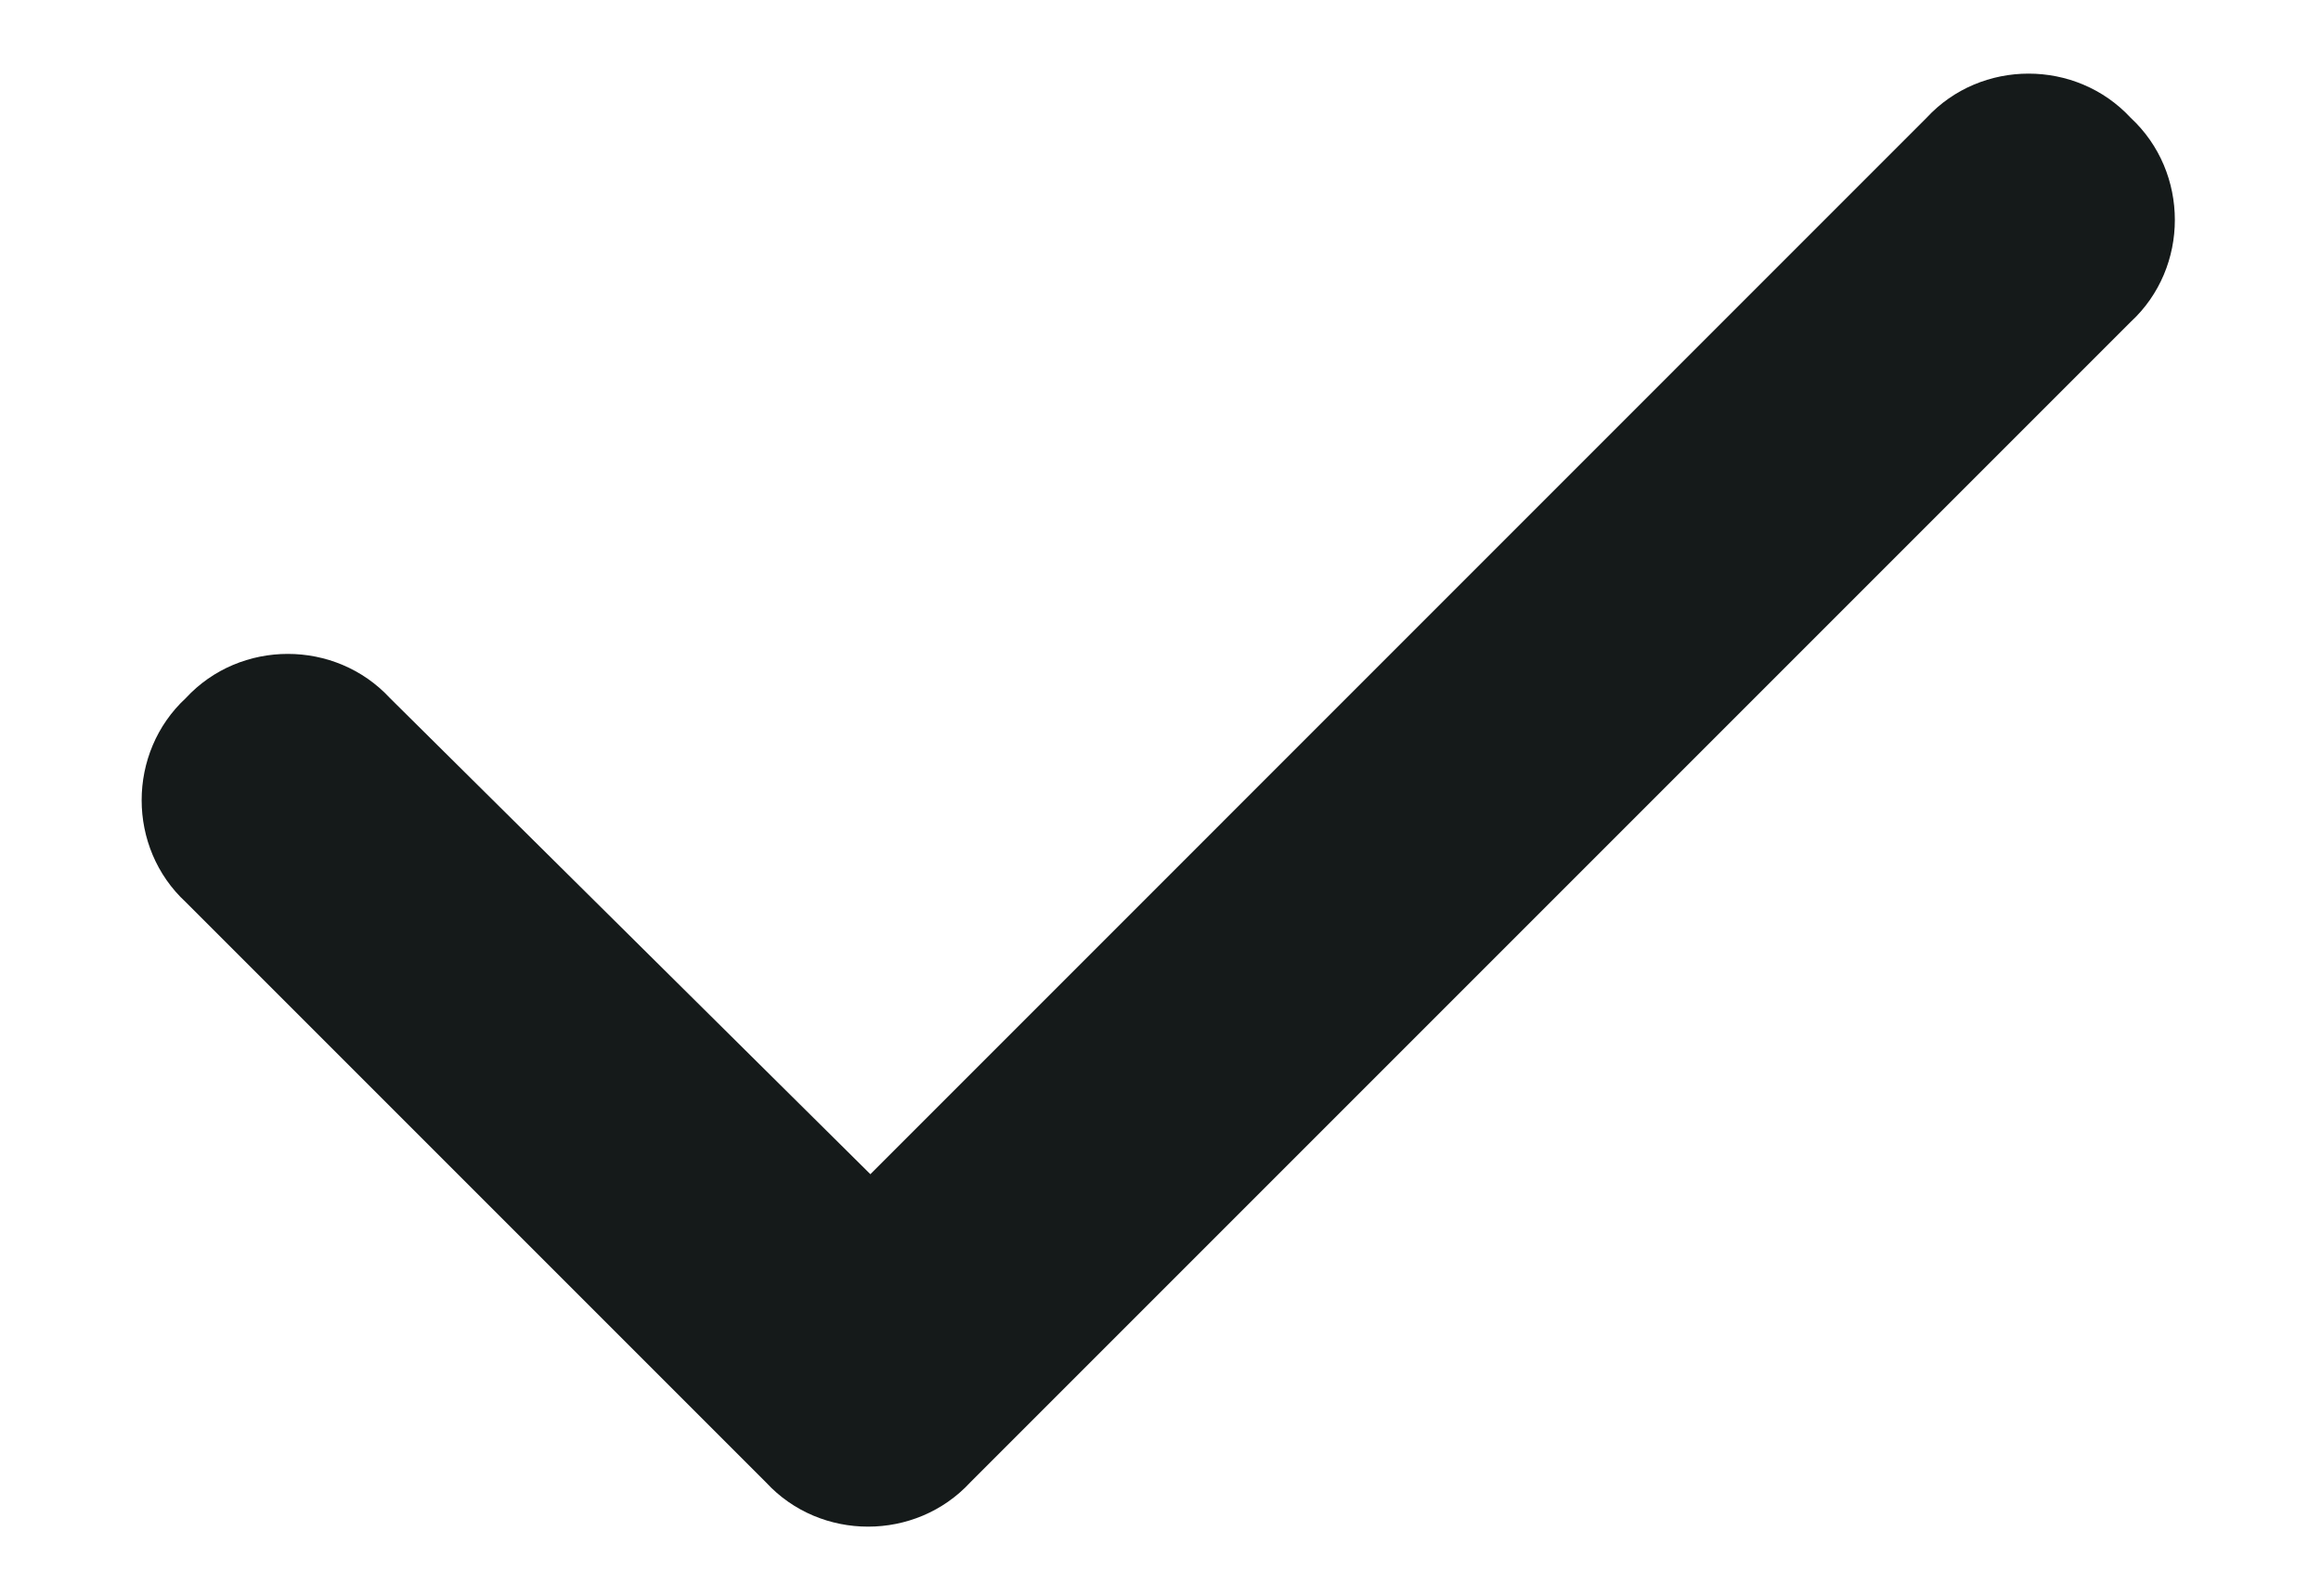
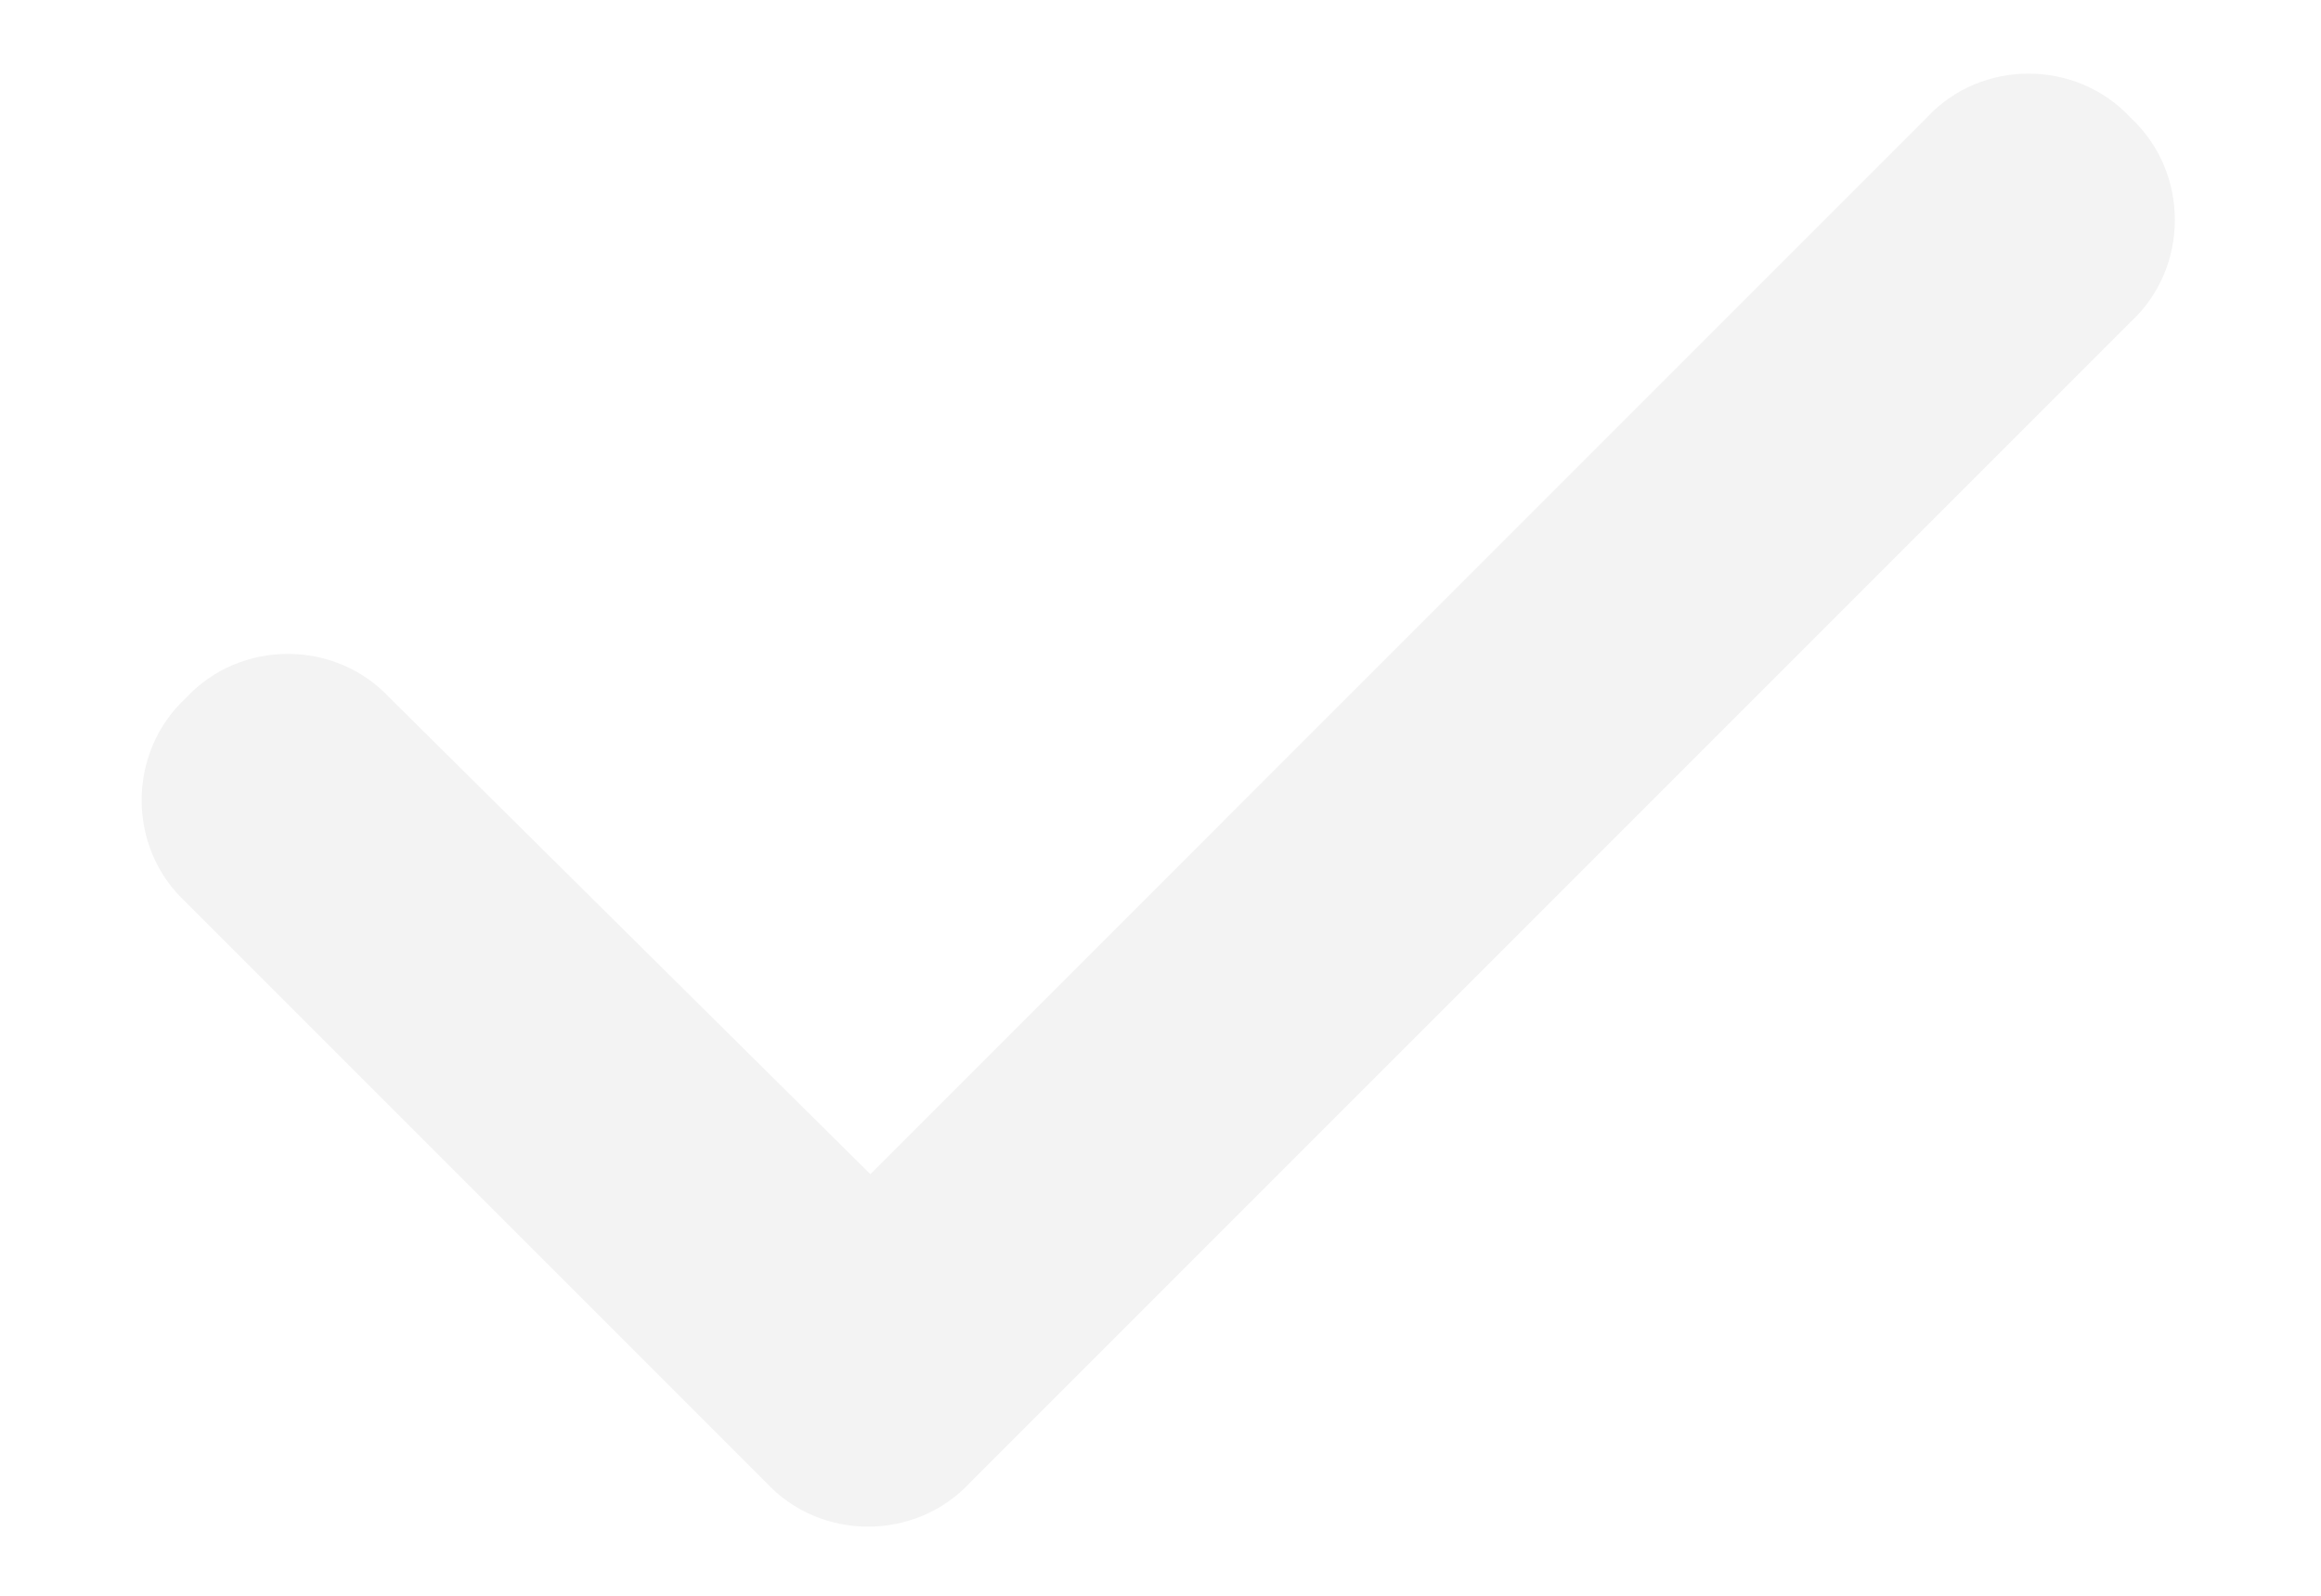
- <svg xmlns="http://www.w3.org/2000/svg" width="16" height="11" viewBox="0 0 16 11" fill="#151A1A">
-   <path d="M14.688 0.812C15.094 1.188 15.094 1.844 14.688 2.219L6.688 10.219C6.312 10.625 5.656 10.625 5.281 10.219L1.281 6.219C0.875 5.844 0.875 5.188 1.281 4.812C1.656 4.406 2.312 4.406 2.688 4.812L6 8.094L13.281 0.812C13.656 0.406 14.312 0.406 14.688 0.812Z" fill="#151A1A" />
+ <svg xmlns="http://www.w3.org/2000/svg" width="16" height="11" viewBox="0 0 16 11" fill="#f3f3f3">
+   <path d="M14.688 0.812C15.094 1.188 15.094 1.844 14.688 2.219L6.688 10.219C6.312 10.625 5.656 10.625 5.281 10.219L1.281 6.219C0.875 5.844 0.875 5.188 1.281 4.812C1.656 4.406 2.312 4.406 2.688 4.812L6 8.094L13.281 0.812C13.656 0.406 14.312 0.406 14.688 0.812Z" fill="#f3f3f3" />
</svg>
